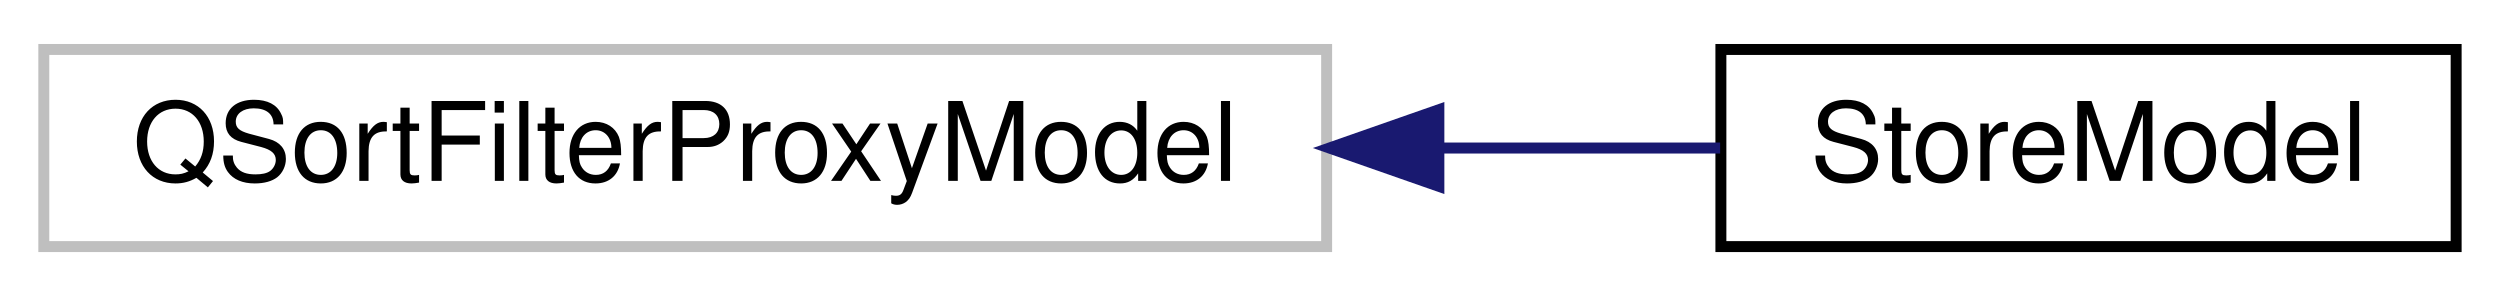
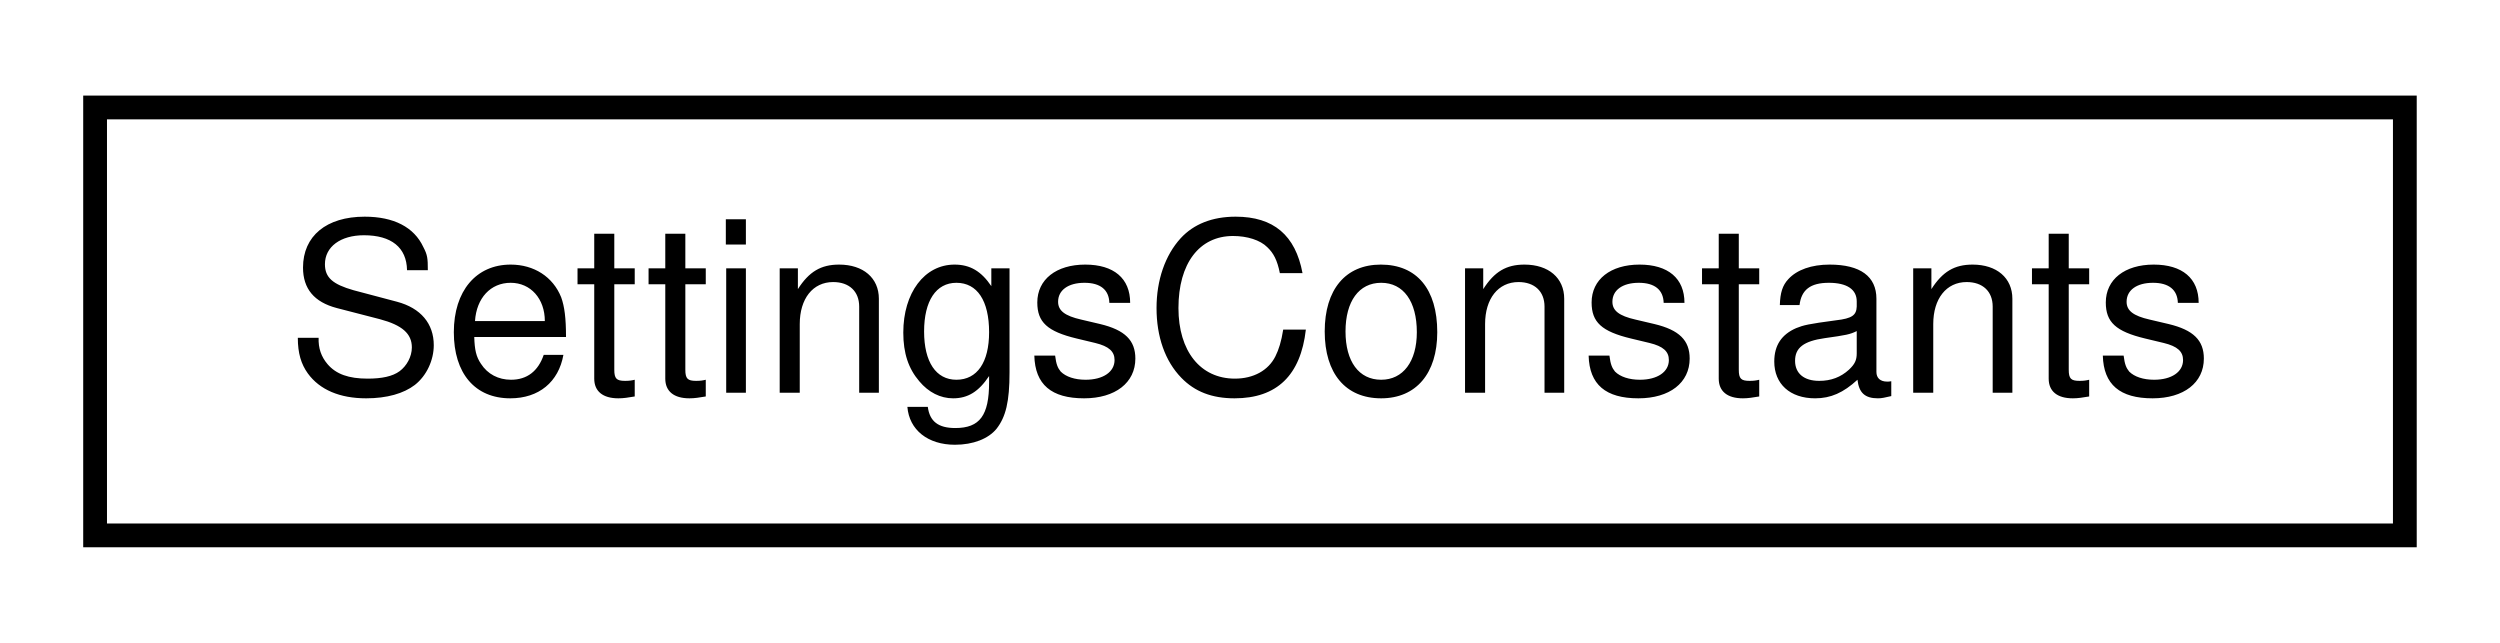
- <svg xmlns="http://www.w3.org/2000/svg" xmlns:xlink="http://www.w3.org/1999/xlink" width="228pt" height="27pt" viewBox="0.00 0.00 228.28 27.00">
+ <svg xmlns="http://www.w3.org/2000/svg" xmlns:xlink="http://www.w3.org/1999/xlink" width="105pt" height="27pt" viewBox="0.00 0.00 105.16 27.00">
  <g id="graph0" class="graph" transform="scale(1 1) rotate(0) translate(4 23)">
    <g id="node1" class="node">
-       <polygon fill="none" stroke="#bfbfbf" points="0,-.5 0,-18.5 117.138,-18.5 117.138,-.5 0,-.5" />
-       <text text-anchor="middle" x="58.569" y="-6.5" font-family="Helvetica,sans-Serif" font-size="10.00" fill="#000000">QSortFilterProxyModel</text>
-     </g>
-     <g id="node2" class="node">
-       <g id="a_node2">
-         <a xlink:href="class_store_model.html" target="_top" xlink:title="The QSortFilterProxyModel for handling filesystem searches. ">
-           <polygon fill="none" stroke="#000000" points="153.138,-.5 153.138,-18.5 220.275,-18.5 220.275,-.5 153.138,-.5" />
-           <text text-anchor="middle" x="186.707" y="-6.5" font-family="Helvetica,sans-Serif" font-size="10.00" fill="#000000">StoreModel</text>
+       <g id="a_node1">
+         <a xlink:href="class_settings_constants.html" target="_top" xlink:title="Table for the naming of configuration items. ">
+           <polygon fill="none" stroke="#000000" points="0,-.5 0,-18.5 97.157,-18.5 97.157,-.5 0,-.5" />
+           <text text-anchor="middle" x="48.579" y="-6.5" font-family="Helvetica,sans-Serif" font-size="10.00" fill="#000000">SettingsConstants</text>
        </a>
      </g>
    </g>
-     <g id="edge1" class="edge">
-       <path fill="none" stroke="#191970" d="M127.447,-9.5C136.342,-9.5 145.113,-9.5 153.069,-9.5" />
-       <polygon fill="#191970" stroke="#191970" points="127.387,-6 117.387,-9.5 127.387,-13 127.387,-6" />
-     </g>
  </g>
</svg>
